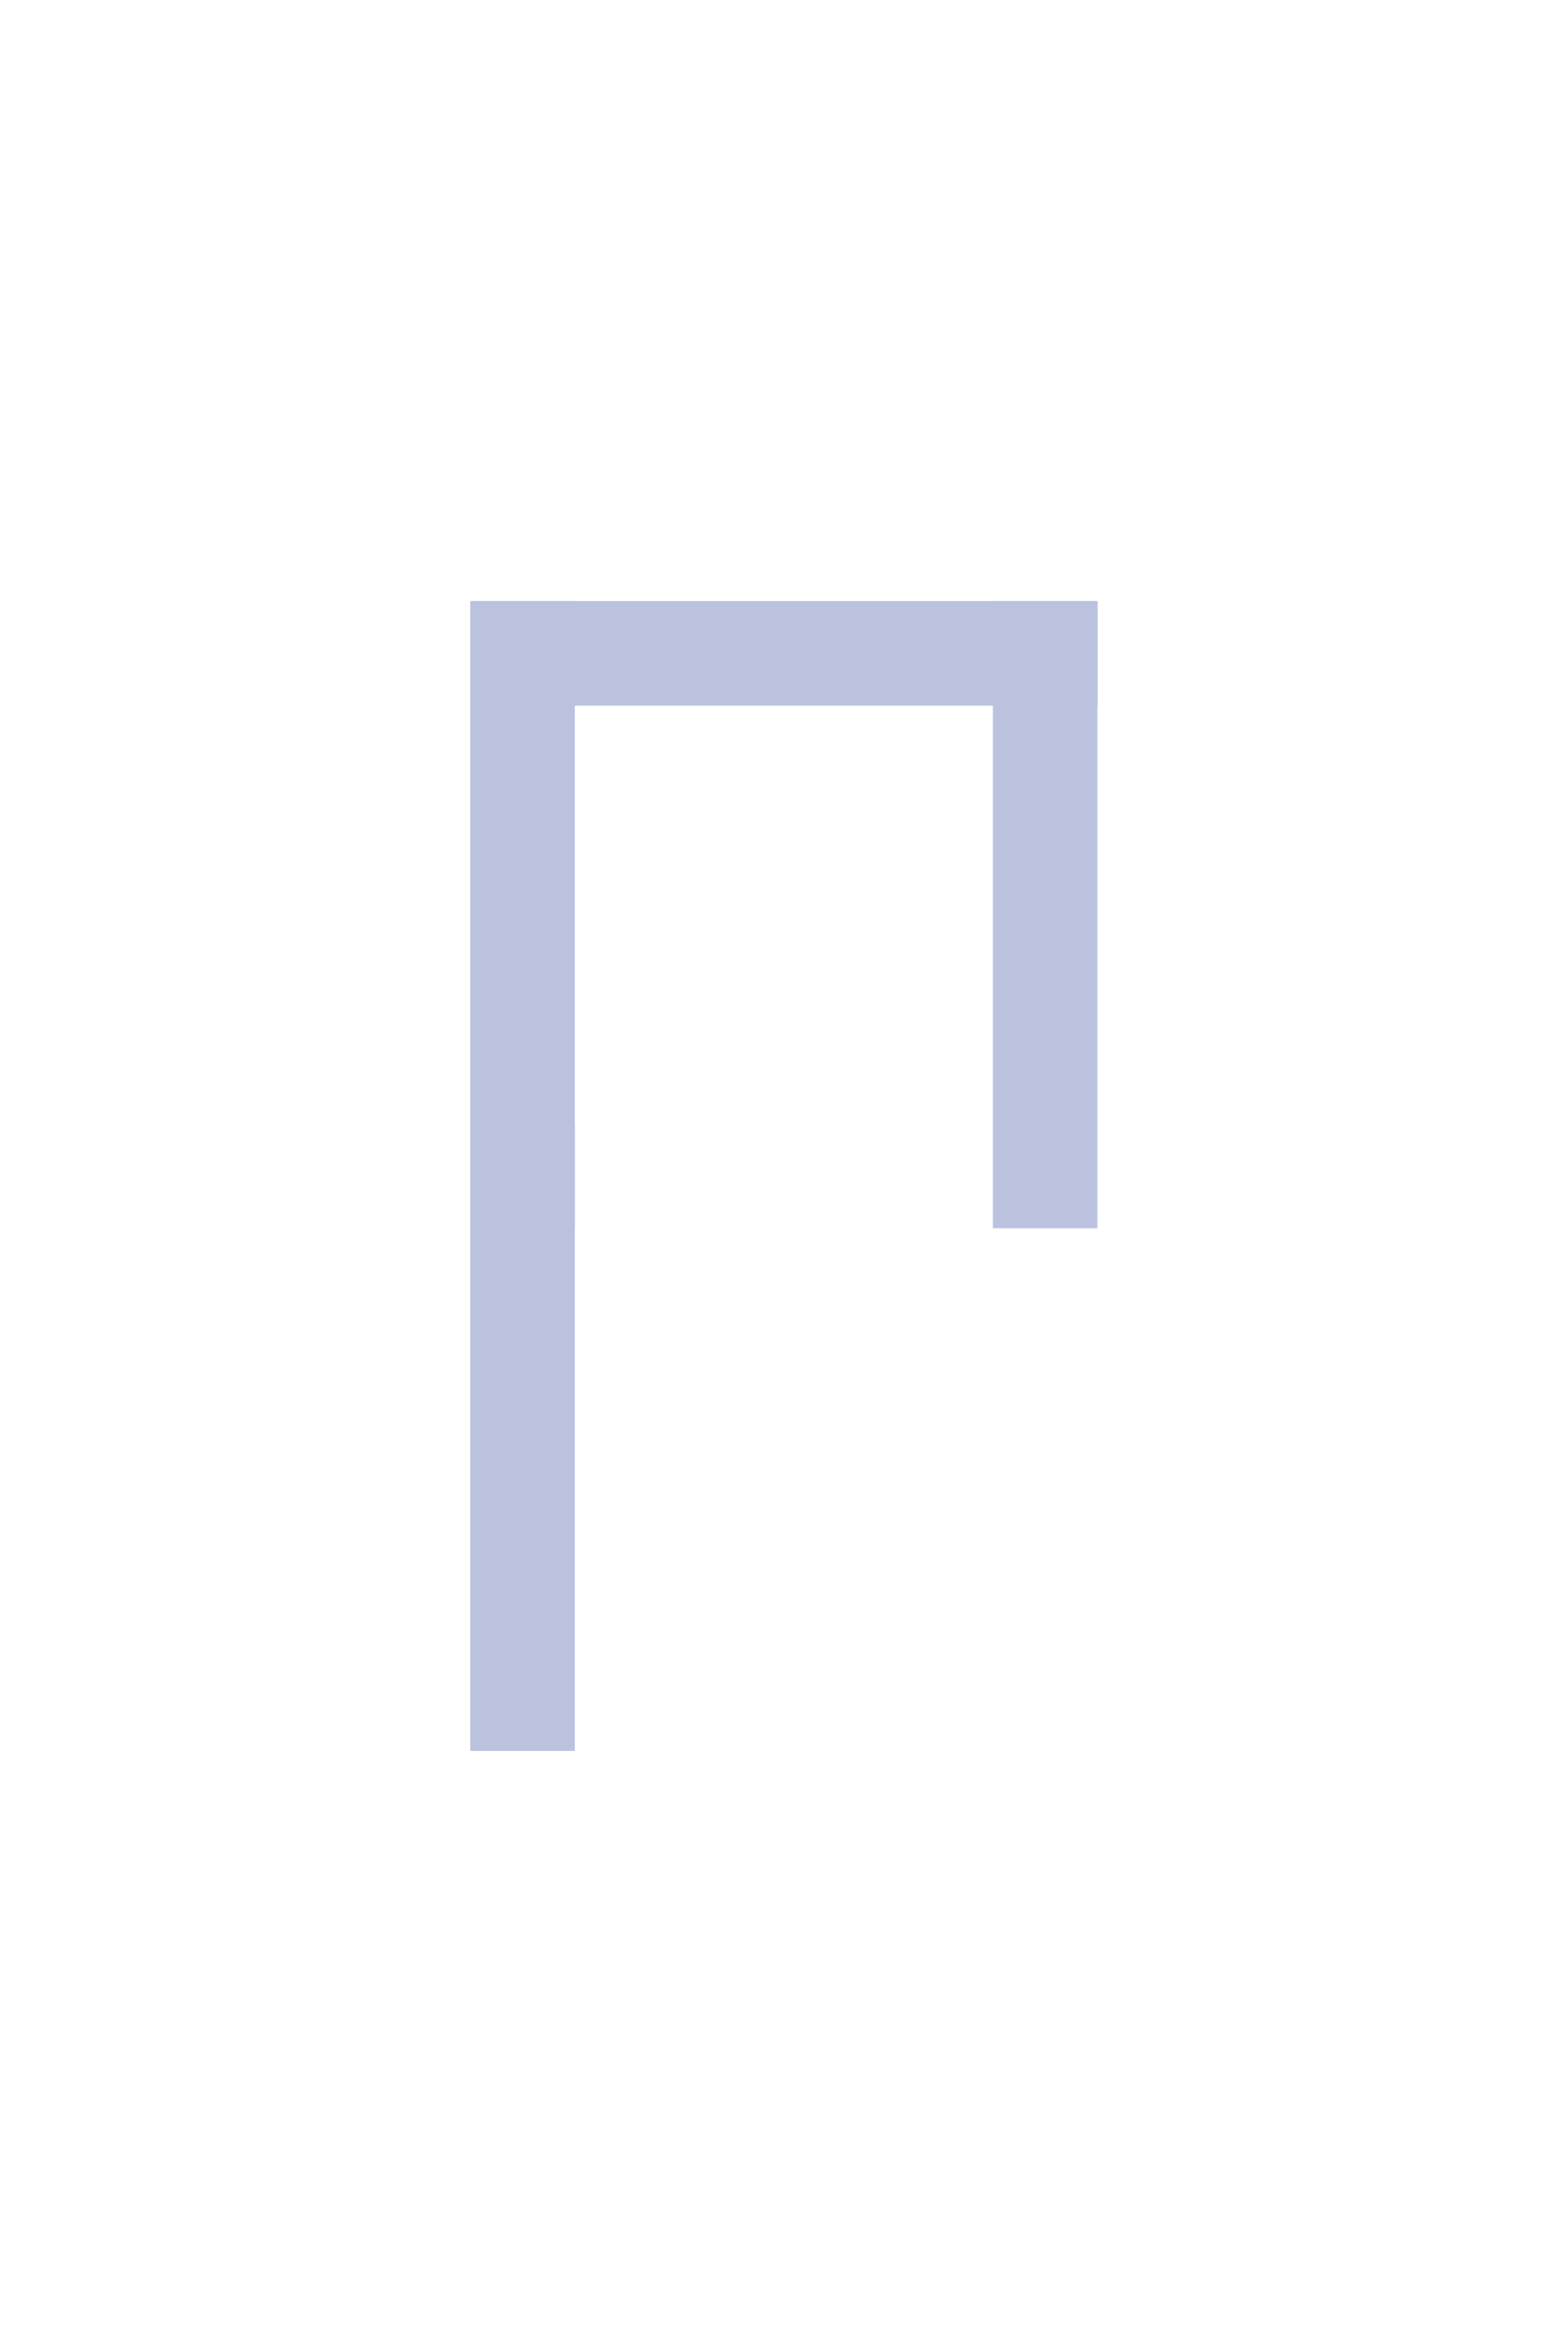
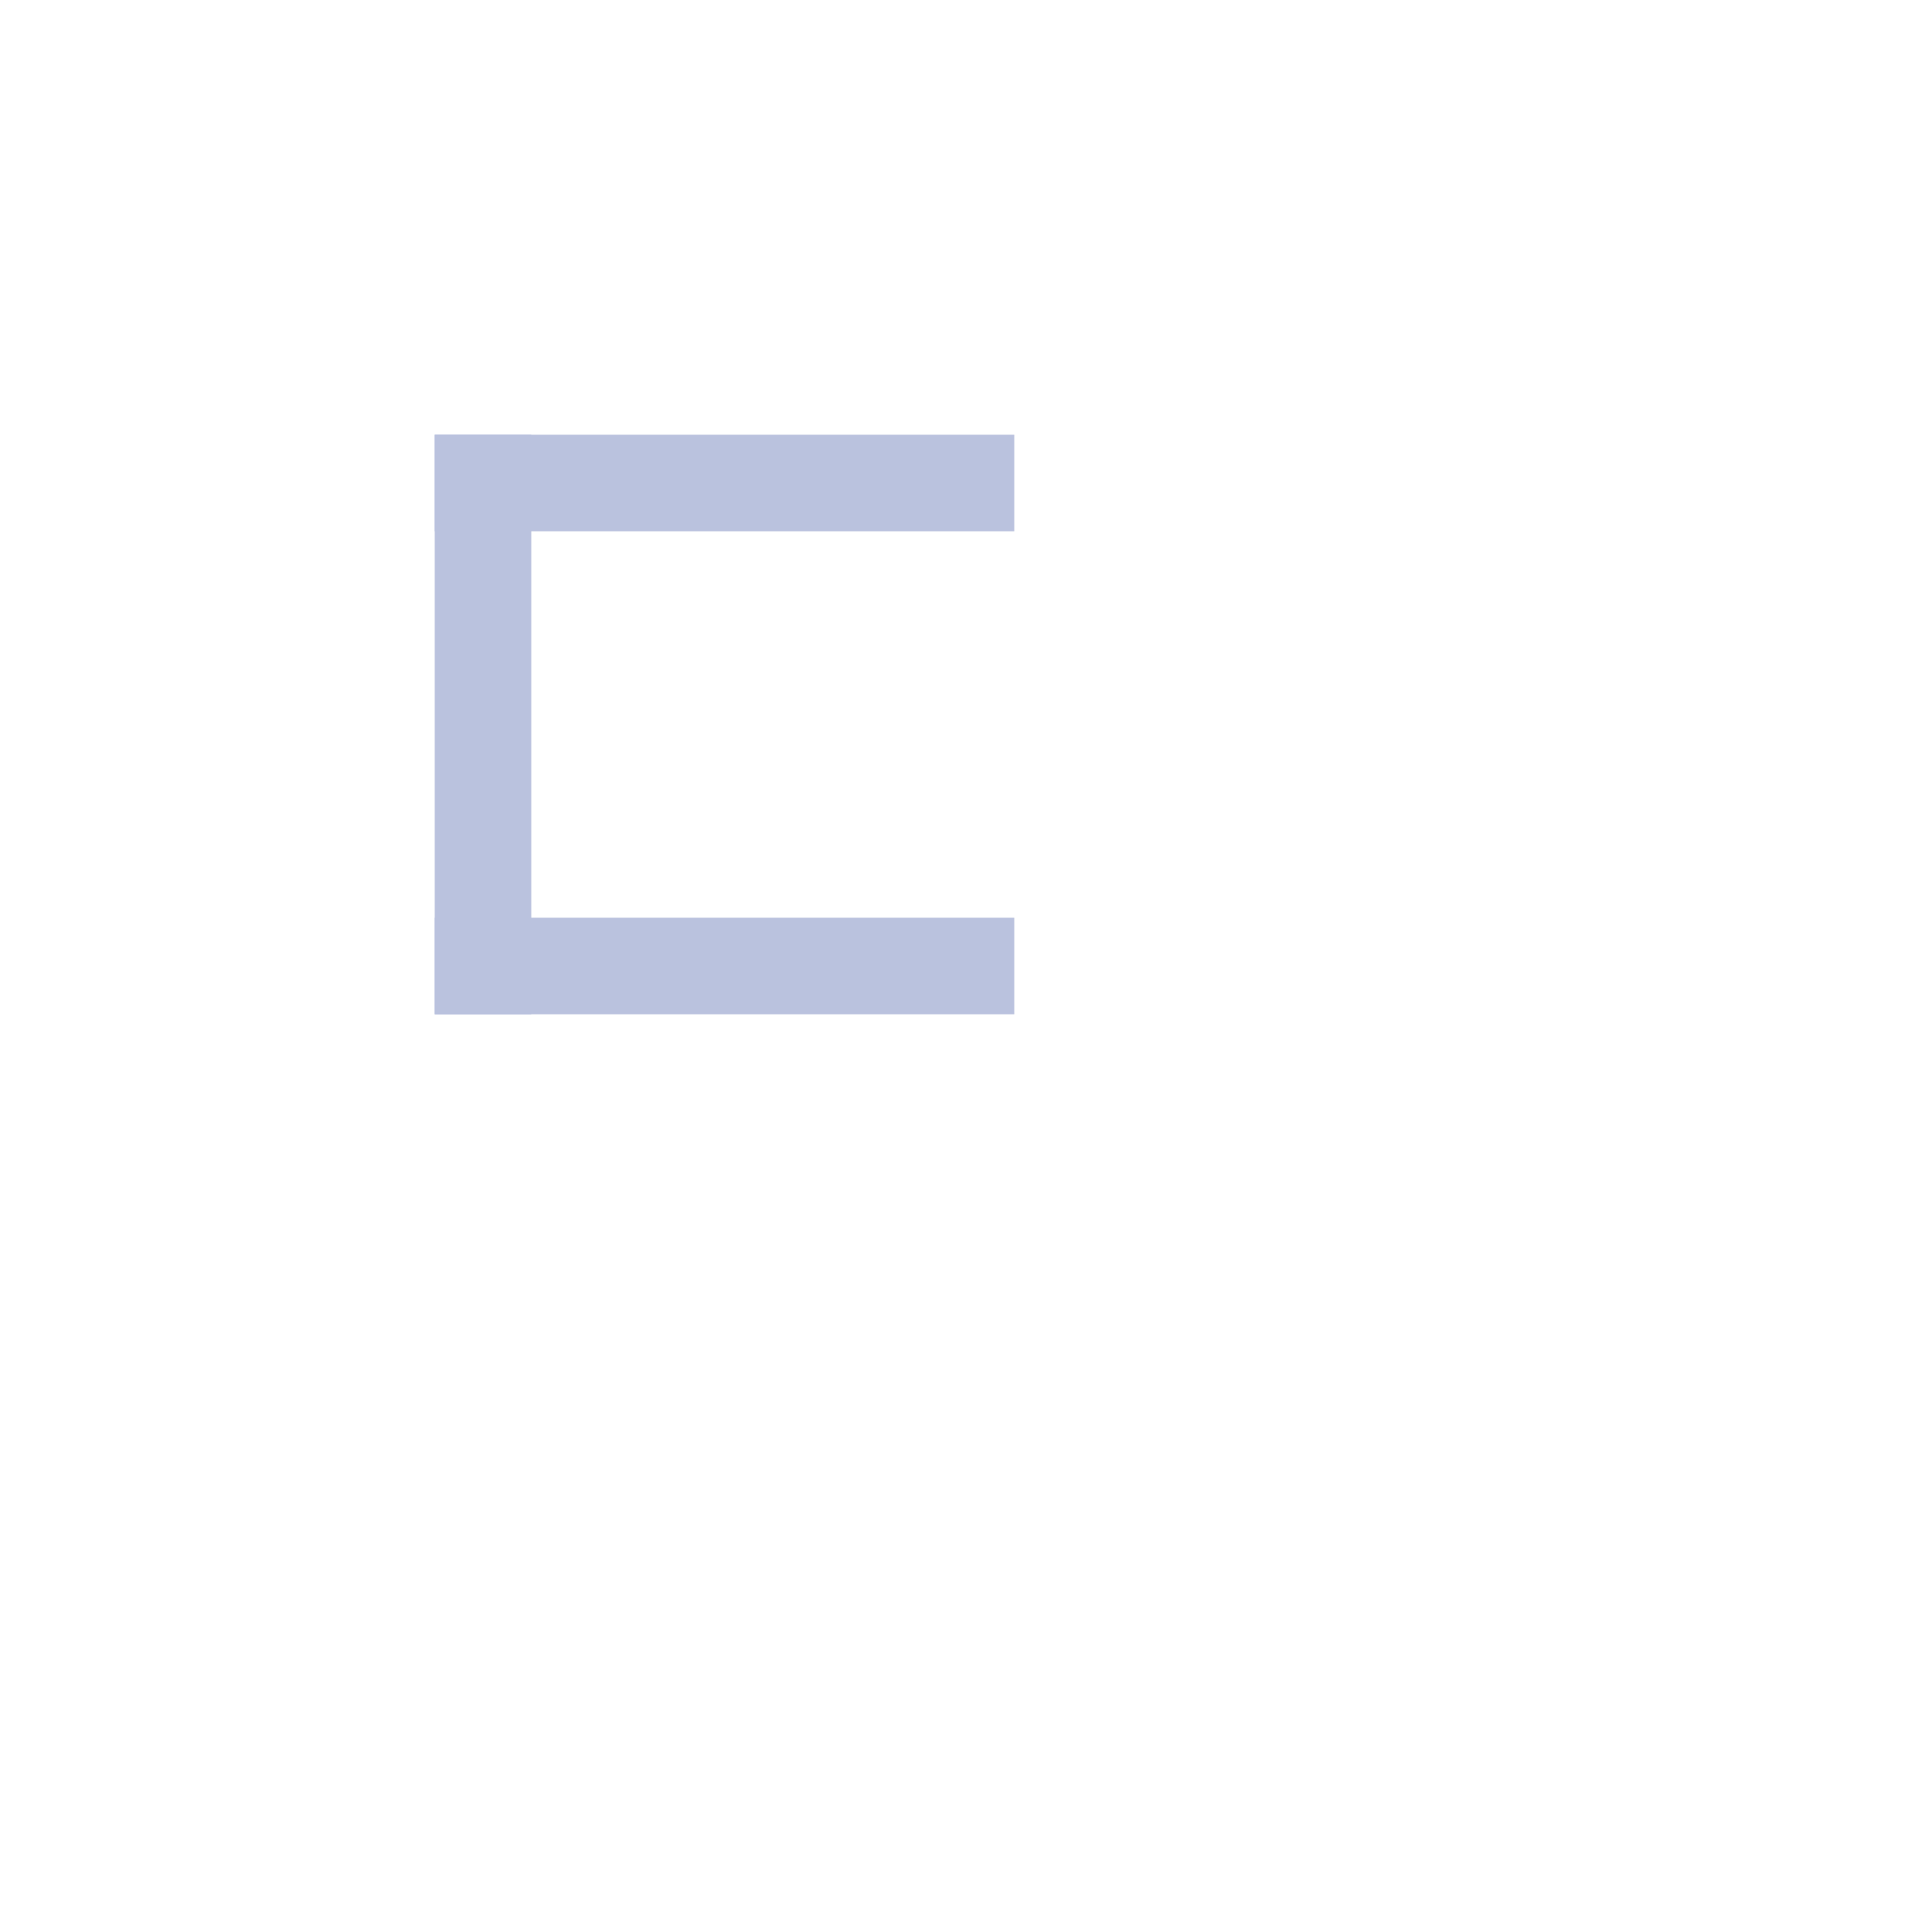
- <svg xmlns="http://www.w3.org/2000/svg" width="100" height="150" viewBox="0 0 150 100">
+ <svg xmlns="http://www.w3.org/2000/svg" width="150" height="150" viewBox="0 0 200 100">
  <defs>
    <g id="p">
      <line x1="0" y1="0" x2="0" y2="100" />
      <line x1="0" y1="0" x2="50" y2="0" />
+     </g>
+     <g id="b">
+       <line x1="0" y1="0" x2="0" y2="100" />
+       <line x1="0" y1="100" x2="50" y2="100" />
    </g>
    <g id="t">
      <line x1="50" y1="0" x2="50" y2="100" />
      <line x1="0" y1="0" x2="50" y2="0" />
    </g>
    <g id="k">
      <line x1="0" y1="0" x2="0" y2="50" />
      <line x1="0" y1="50" x2="50" y2="100" />
    </g>
    <g id="f">
-       <line x1="0" y1="0" x2="0" y2="100" />
+       <line x1="0" y1="0" x2="0" y2="50" />
+       <line x1="0" y1="0" x2="50" y2="0" />
+     </g>
+     <g id="sh">
+       <line x1="0" y1="0" x2="0" y2="50" />
      <line x1="0" y1="0" x2="50" y2="50" />
    </g>
-     <g id="sh">
-       <line x1="0" y1="0" x2="0" y2="100" />
-       <line x1="0" y1="0" x2="50" y2="0" />
-       <line x1="0" y1="100" x2="50" y2="100" />
-     </g>
    <g id="zh">
-       <line x1="0" y1="0" x2="0" y2="100" />
-       <line x1="0" y1="0" x2="50" y2="50" />
-       <line x1="0" y1="100" x2="50" y2="50" />
+       <line x1="0" y1="0" x2="0" y2="50" />
    </g>
    <g id="h">
      <line x1="0" y1="0" x2="0" y2="50" />
      <line x1="0" y1="50" x2="50" y2="50" />
      <line x1="50" y1="50" x2="50" y2="100" />
    </g>
    <g id="u">
-       <line x1="50" y1="0" x2="50" y2="100" />
-       <line x1="0" y1="100" x2="50" y2="100" />
-       <line x1="0" y1="0" x2="0" y2="100" />
+       <line x1="0" y1="0" x2="0" y2="50" />
+       <line x1="0" y1="50" x2="50" y2="50" />
+       <line x1="0" y1="0" x2="50" y2="0" />
+       <line x1="50" y1="0" x2="50" y2="50" />
    </g>
    <g id="o">
      <line x1="0" y1="0" x2="0" y2="50" />
-       <line x1="0" y1="50" x2="0" y2="100" />
+       <line x1="0" y1="50" x2="50" y2="50" />
      <line x1="0" y1="0" x2="50" y2="0" />
-       <line x1="50" y1="50" x2="50" y2="0" />
+     </g>
+     <g id="ough">
+       <line x1="0" y1="0" x2="0" y2="50" />
+       <line x1="0" y1="50" x2="50" y2="50" />
+       <line x1="0" y1="0" x2="50" y2="50" />
    </g>
    <g id="a">
      <line x1="0" y1="0" x2="0" y2="50" />
      <line x1="0" y1="0" x2="50" y2="50" />
      <line x1="0" y1="50" x2="50" y2="100" />
    </g>
-     <g id="kzh">
-       <use href="#k" />
-       <line x1="50" y1="0" x2="50" y2="100" />
+     <g id="*">
+       <line x1="0" y1="0" x2="0" y2="50" />
+       <line x1="0" y1="0" x2="50" y2="50" />
+       <line x1="0" y1="50" x2="-50" y2="100" />
    </g>
-     <g id="b">
+     <g id="mb">
      <line x1="0" y1="0" x2="0" y2="50" />
-       <line x1="0" y1="0" x2="50" y2="0" />
+       <line x1="0" y1="50" x2="50" y2="50" />
      <line x1="0" y1="50" x2="50" y2="100" />
    </g>
-     <g id="g">
+     <g id="ng">
+       <line x1="0" y1="0" x2="0" y2="50" />
      <line x1="0" y1="50" x2="50" y2="0" />
      <line x1="0" y1="50" x2="50" y2="100" />
    </g>
  </defs>
  <g stroke="#bac2de" stroke-width="10" stroke-linecap="square" fill="none">
    <use href="#o" transform="translate(50,0)" />
  </g>
</svg>
